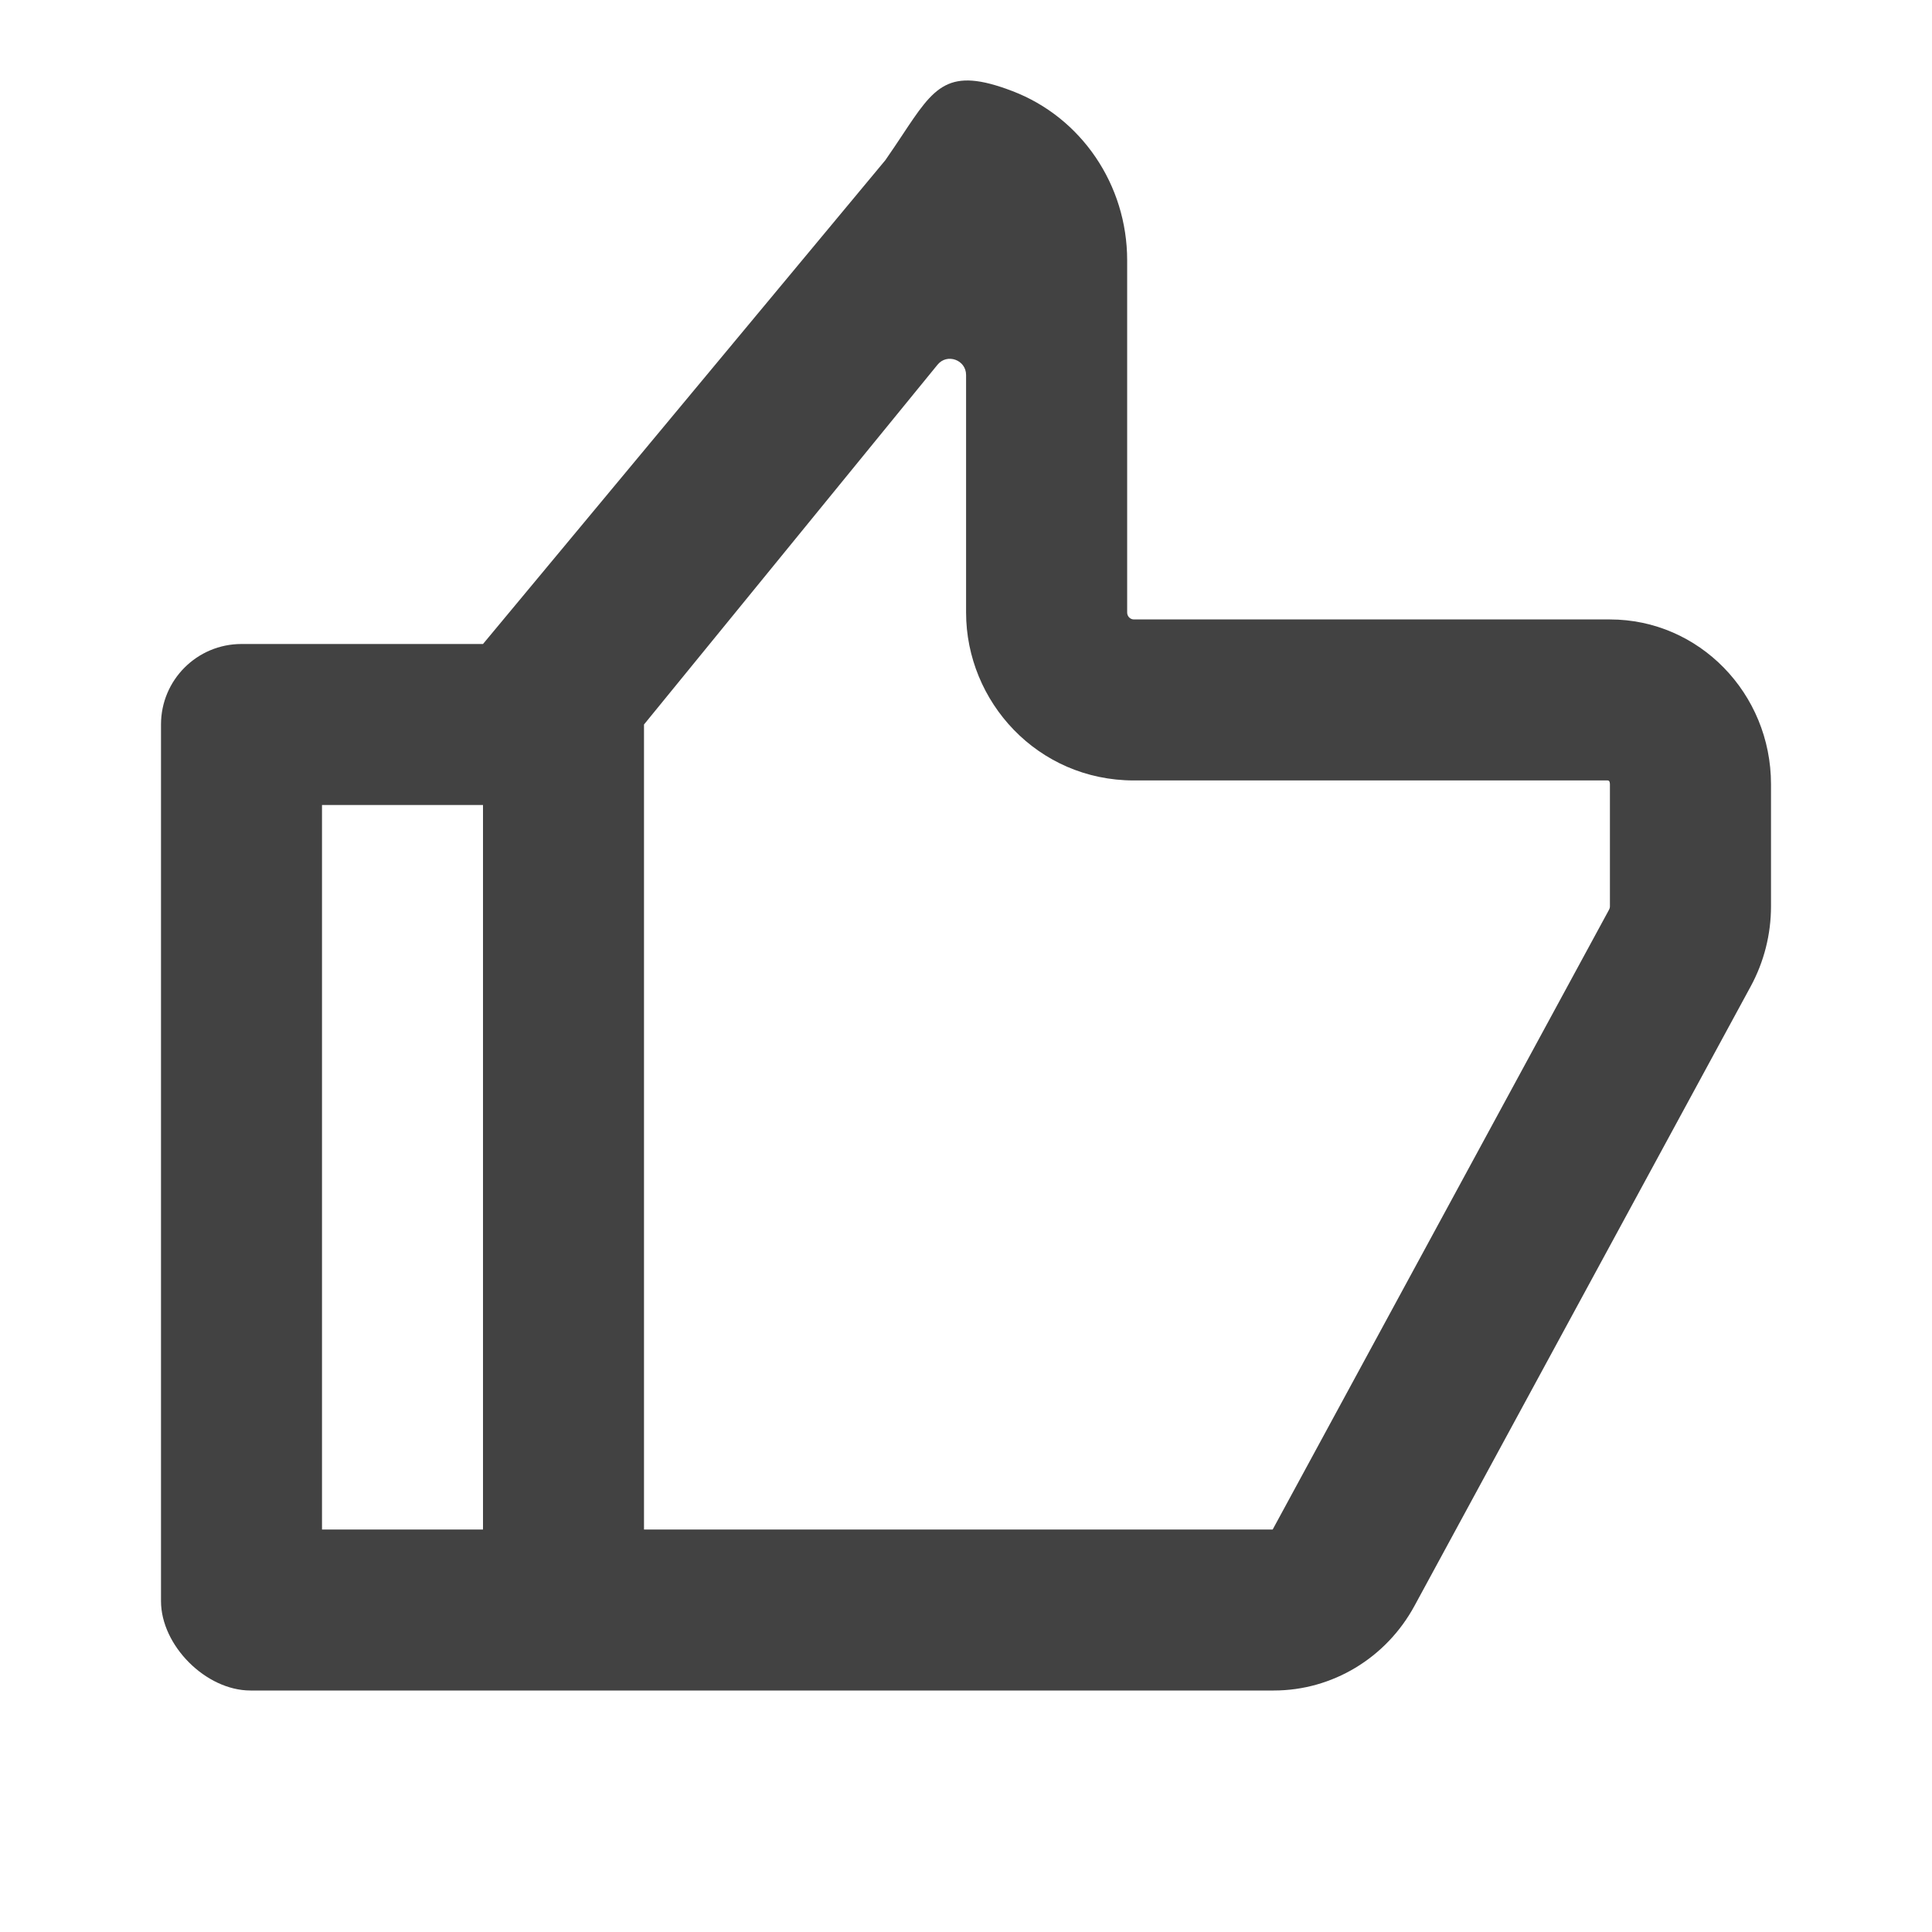
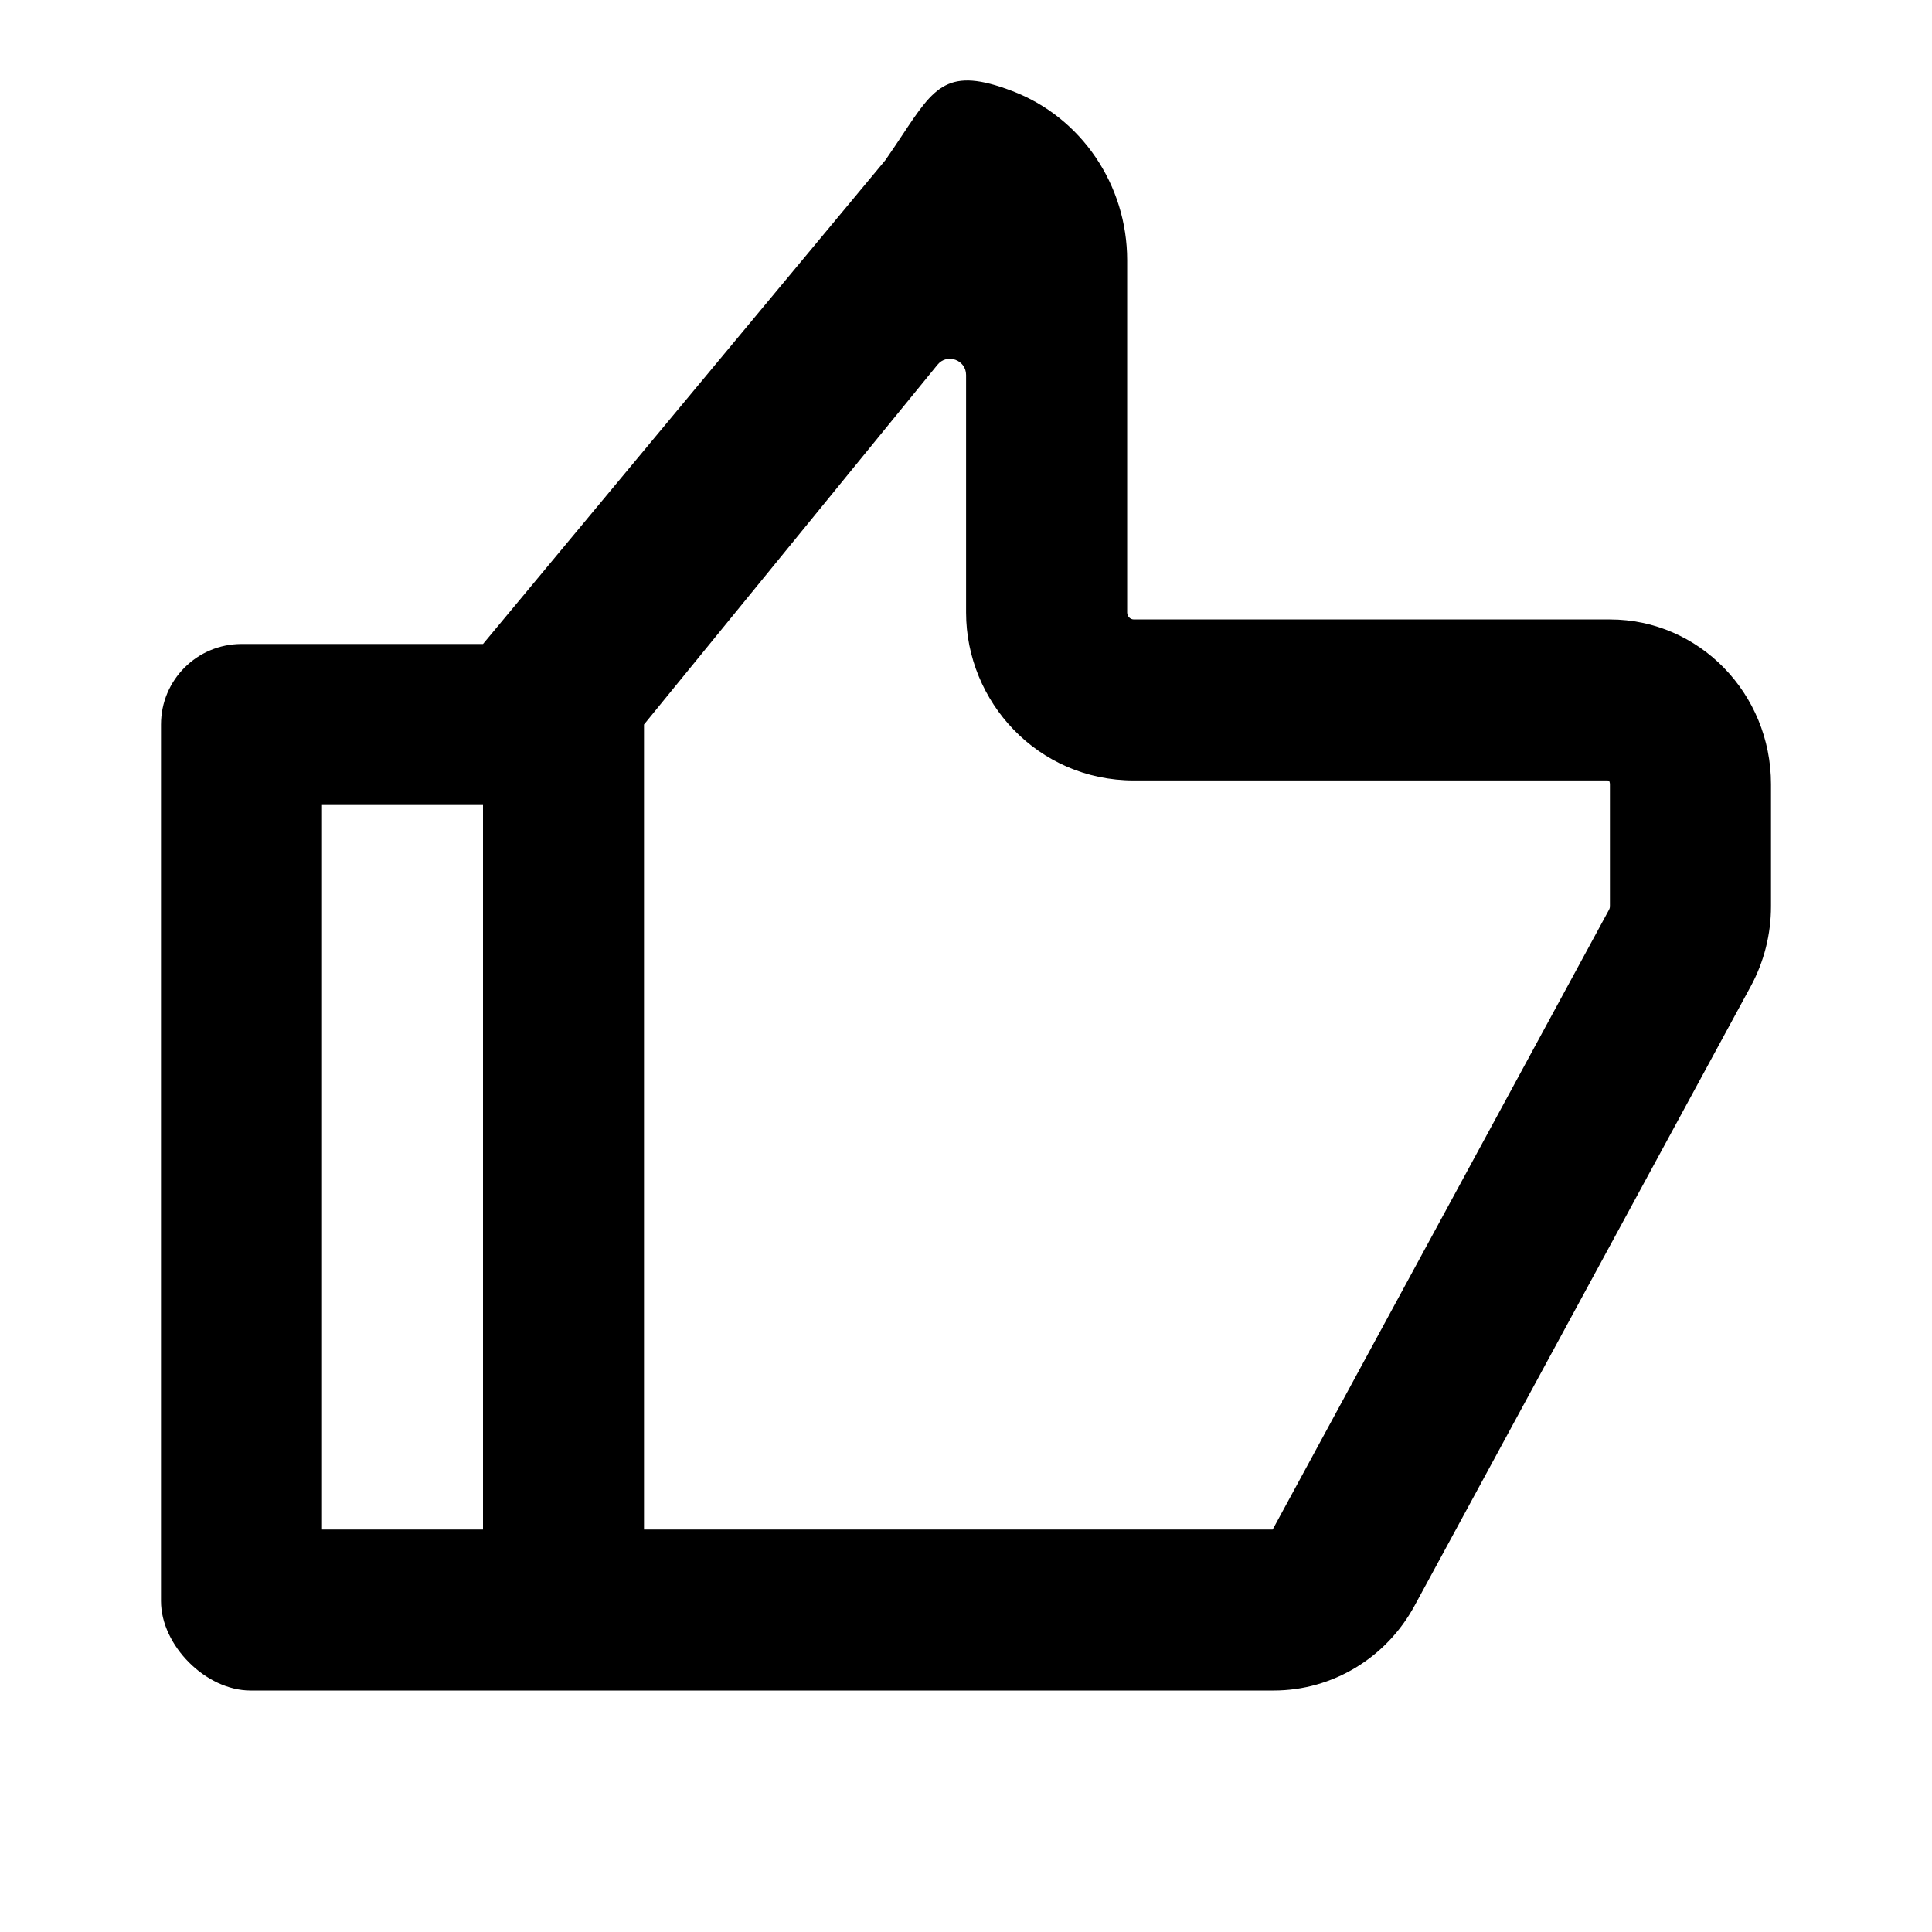
<svg xmlns="http://www.w3.org/2000/svg" width="24" height="24" viewBox="0 0 24 24" fill="none">
-   <path fill-rule="evenodd" clip-rule="evenodd" d="M17.572 19.947C17.22 20.597 16.55 21 15.824 21H3.111C2.558 21 2 20.441 2 19.889V9C2 8.448 2.447 8 3 8H6L10.998 1.99C11.076 1.878 11.146 1.773 11.209 1.678C11.61 1.073 11.774 0.825 12.575 1.131C13.433 1.458 14.002 2.296 14.002 3.233V7.609C14.002 7.657 14.04 7.695 14.086 7.695H20C21.105 7.695 22 8.612 22 9.742V11.259C22 11.607 21.913 11.949 21.748 12.253L17.572 19.947ZM15.813 18.994C15.812 18.996 15.809 19 15.809 19H8V9L11.646 4.531C11.764 4.385 12.001 4.47 12.001 4.658V7.609C12.001 8.716 12.889 9.695 14.086 9.695H19.97C19.98 9.695 19.989 9.7 19.993 9.709C19.993 9.709 19.999 9.725 19.999 9.742V11.259C19.999 11.275 19.994 11.29 19.989 11.299L15.813 18.994ZM4 19V10H6V19H4Z" fill="#424242" />
+   <path fill-rule="evenodd" clip-rule="evenodd" d="M17.572 19.947C17.22 20.597 16.55 21 15.824 21H3.111C2.558 21 2 20.441 2 19.889V9C2 8.448 2.447 8 3 8H6L10.998 1.99C11.076 1.878 11.146 1.773 11.209 1.678C11.61 1.073 11.774 0.825 12.575 1.131C13.433 1.458 14.002 2.296 14.002 3.233V7.609C14.002 7.657 14.04 7.695 14.086 7.695H20C21.105 7.695 22 8.612 22 9.742V11.259C22 11.607 21.913 11.949 21.748 12.253L17.572 19.947ZM15.813 18.994C15.812 18.996 15.809 19 15.809 19H8V9L11.646 4.531C11.764 4.385 12.001 4.47 12.001 4.658V7.609C12.001 8.716 12.889 9.695 14.086 9.695H19.97C19.98 9.695 19.989 9.7 19.993 9.709C19.993 9.709 19.999 9.725 19.999 9.742V11.259C19.999 11.275 19.994 11.29 19.989 11.299L15.813 18.994ZM4 19V10H6V19H4Z" fill="#000" />
</svg>
